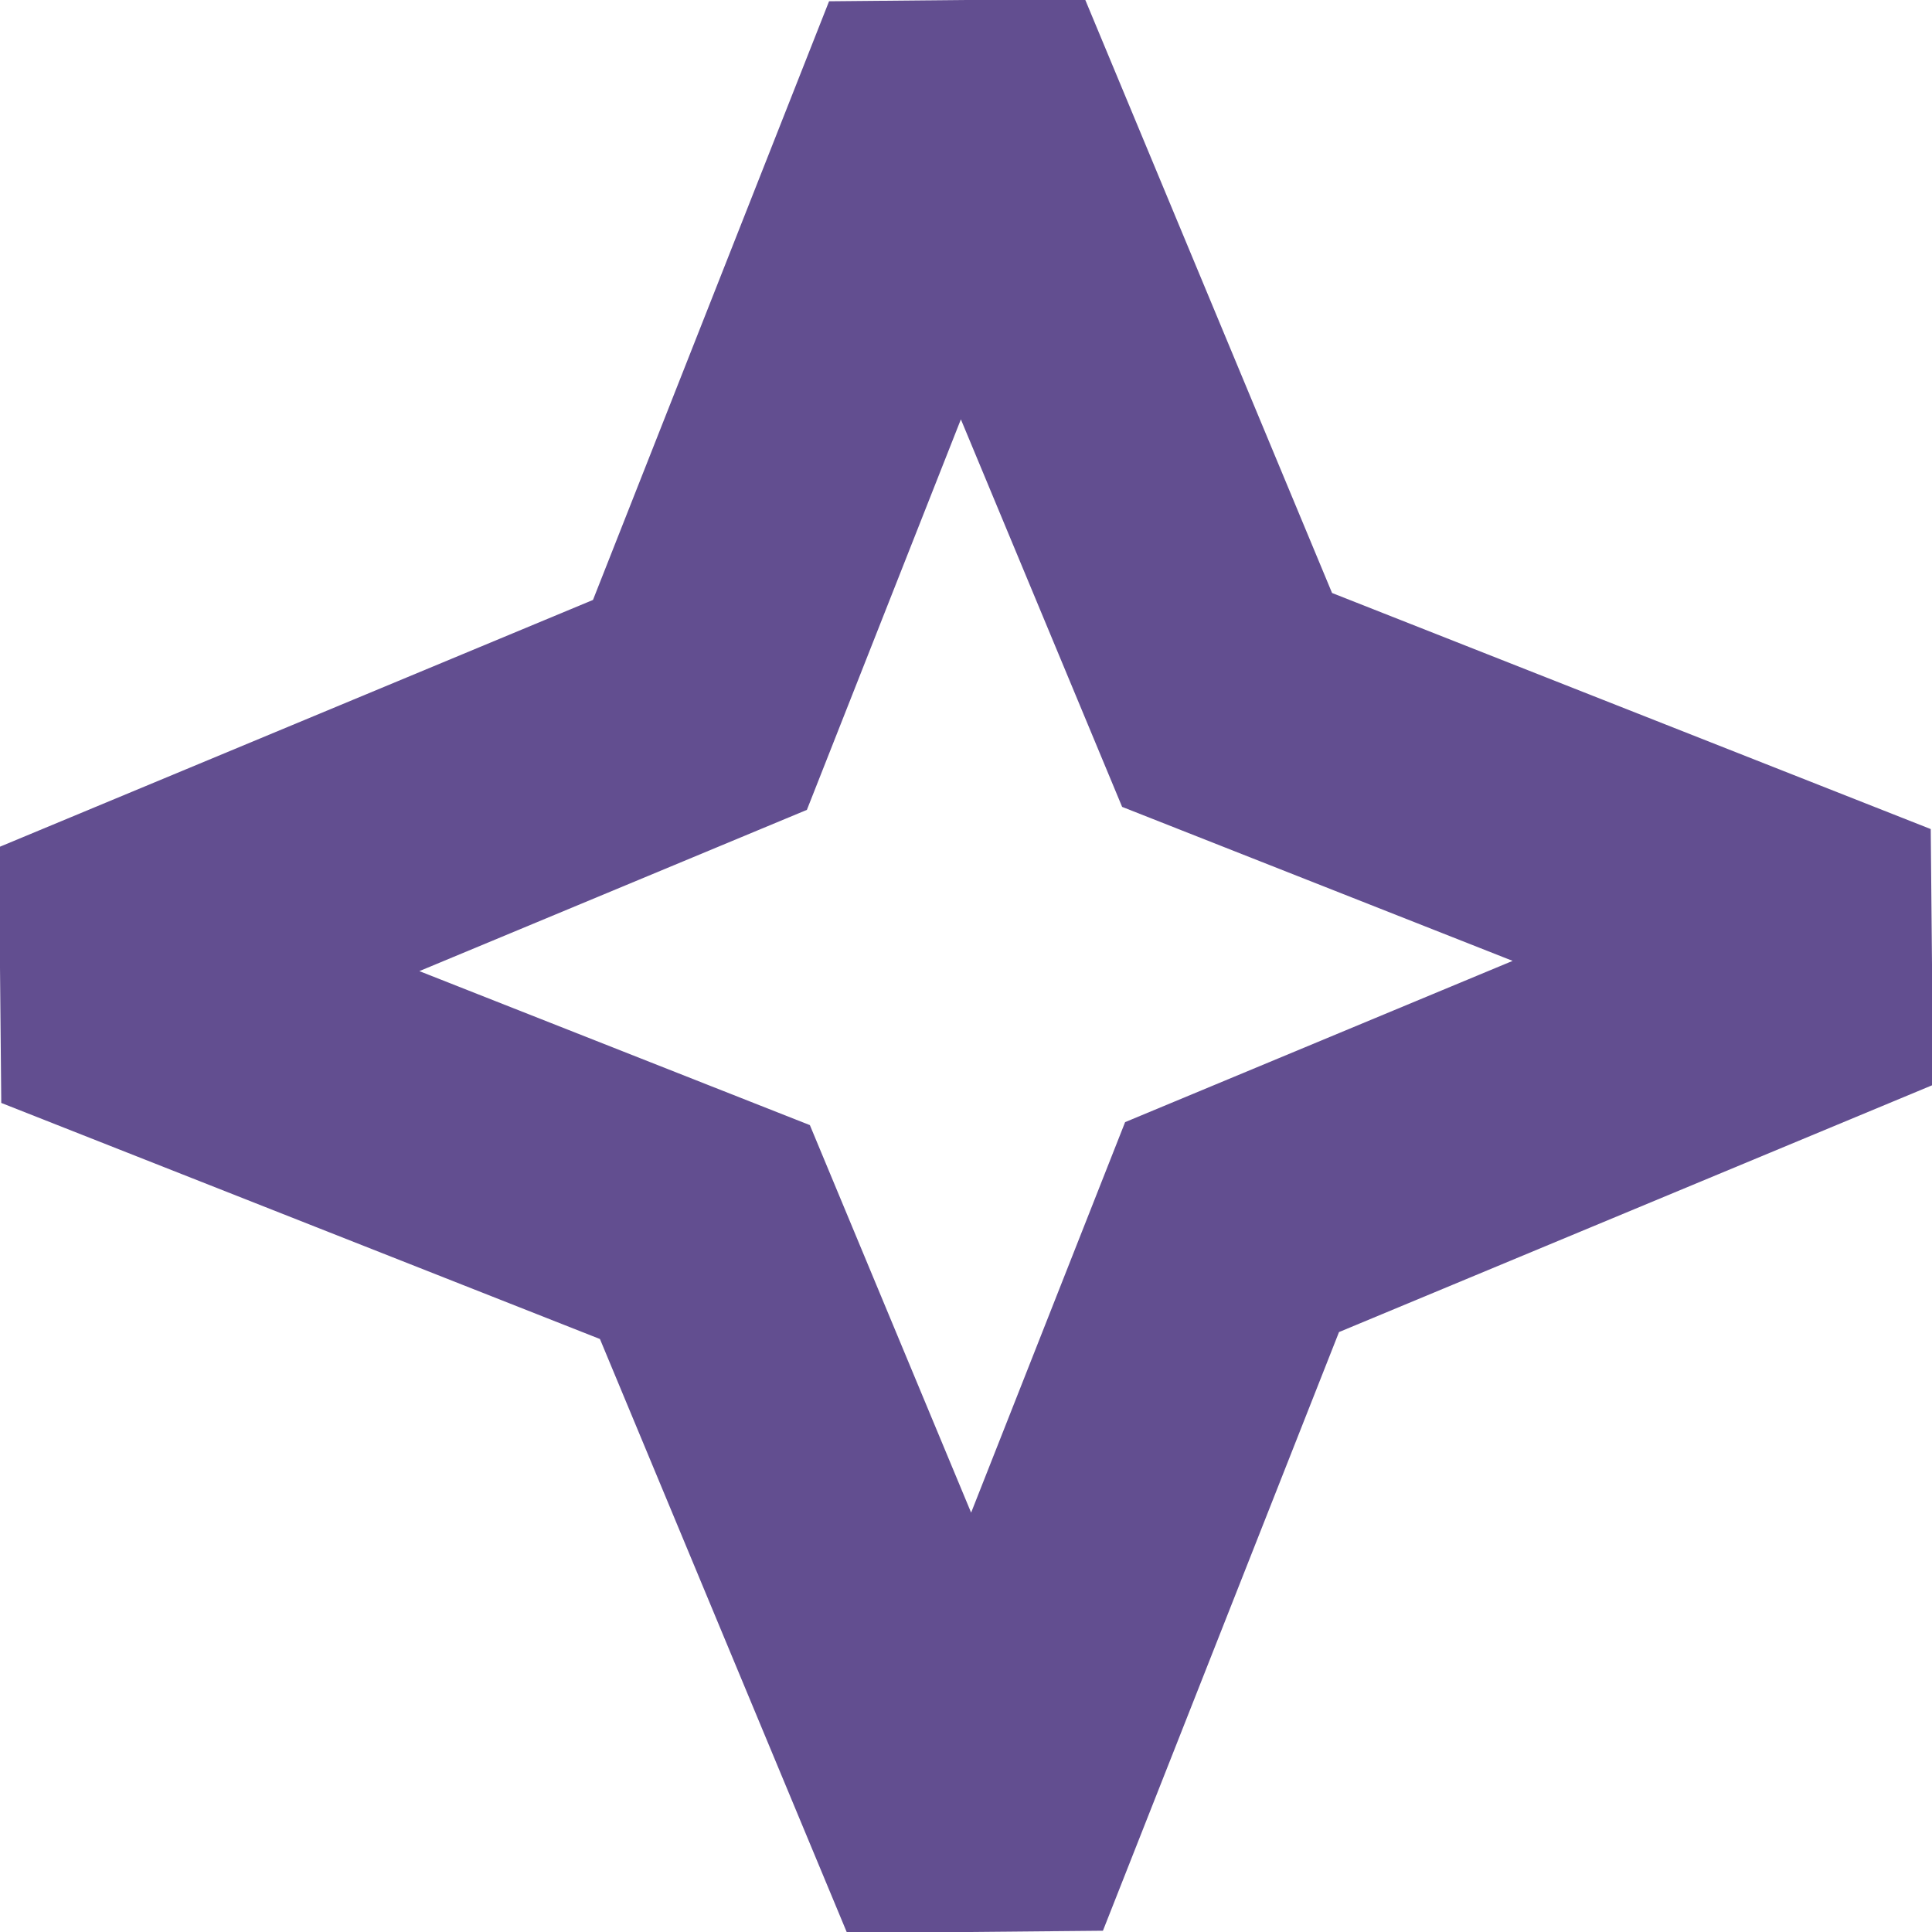
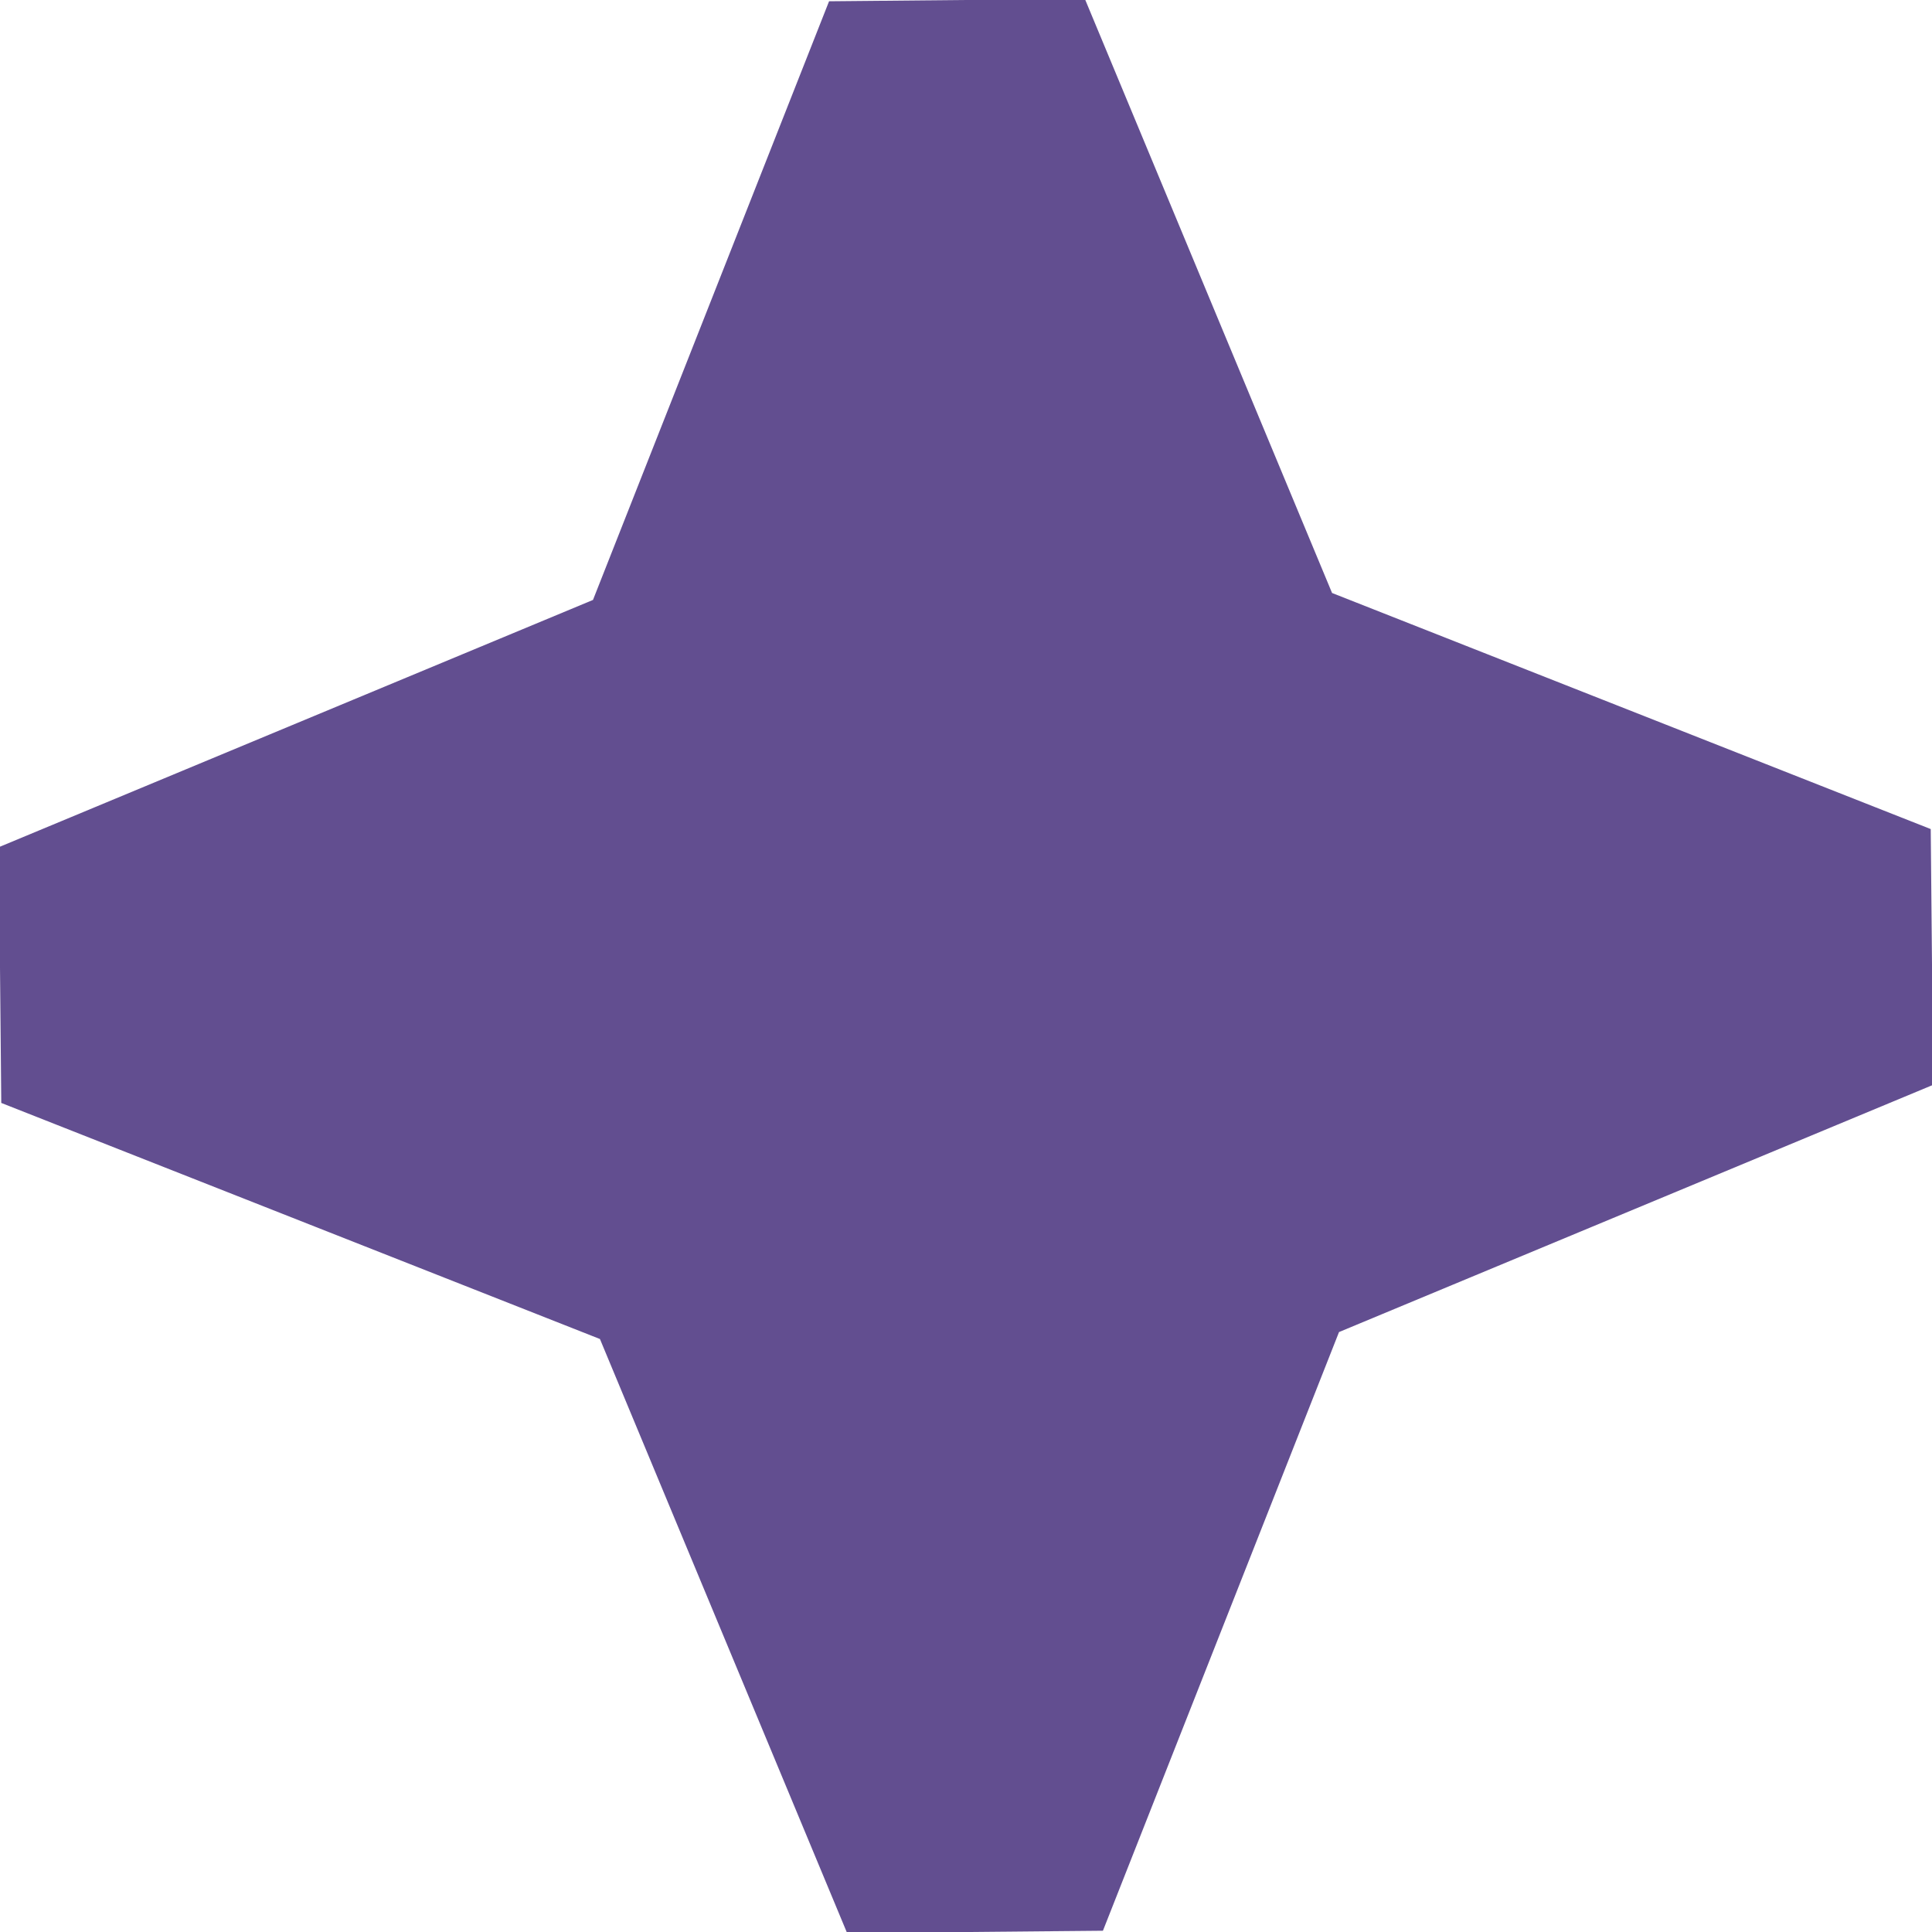
<svg xmlns="http://www.w3.org/2000/svg" version="1.0" width="7" height="7" id="svg2816">
  <defs id="defs2818" />
  <g transform="translate(-7,-4)" id="layer1" />
  <g id="layer5" transform="translate(0,-14)">
-     <path style="opacity:1;fill:none;fill-opacity:1;fill-rule:evenodd;stroke:#624e90;stroke-width:1;stroke-linecap:round;stroke-linejoin:miter;stroke-miterlimit:2;stroke-dasharray:none;stroke-dashoffset:0;stroke-opacity:1" id="path2394" d="M 2.031,4.312 L 1.054,1.964 L -1.312,1.031 L 1.036,0.054 L 1.969,-2.312 L 2.946,0.036 L 5.312,0.969 L 2.964,1.946 L 2.031,4.312 z" transform="translate(1.5,16.5)" />
+     <path style="opacity:1;fill:#624e90;fill-opacity:1;fill-rule:evenodd;stroke:#624e90;stroke-width:1;stroke-linecap:round;stroke-linejoin:miter;stroke-miterlimit:2;stroke-dasharray:none;stroke-dashoffset:0;stroke-opacity:1" id="path2394" d="M 2.031,4.312 1.054,1.964 -1.312,1.031 1.036,0.054 1.969,-2.312 2.946,0.036 5.312,0.969 2.964,1.946 z" transform="translate(1.5,16.5)" />
  </g>
</svg>
